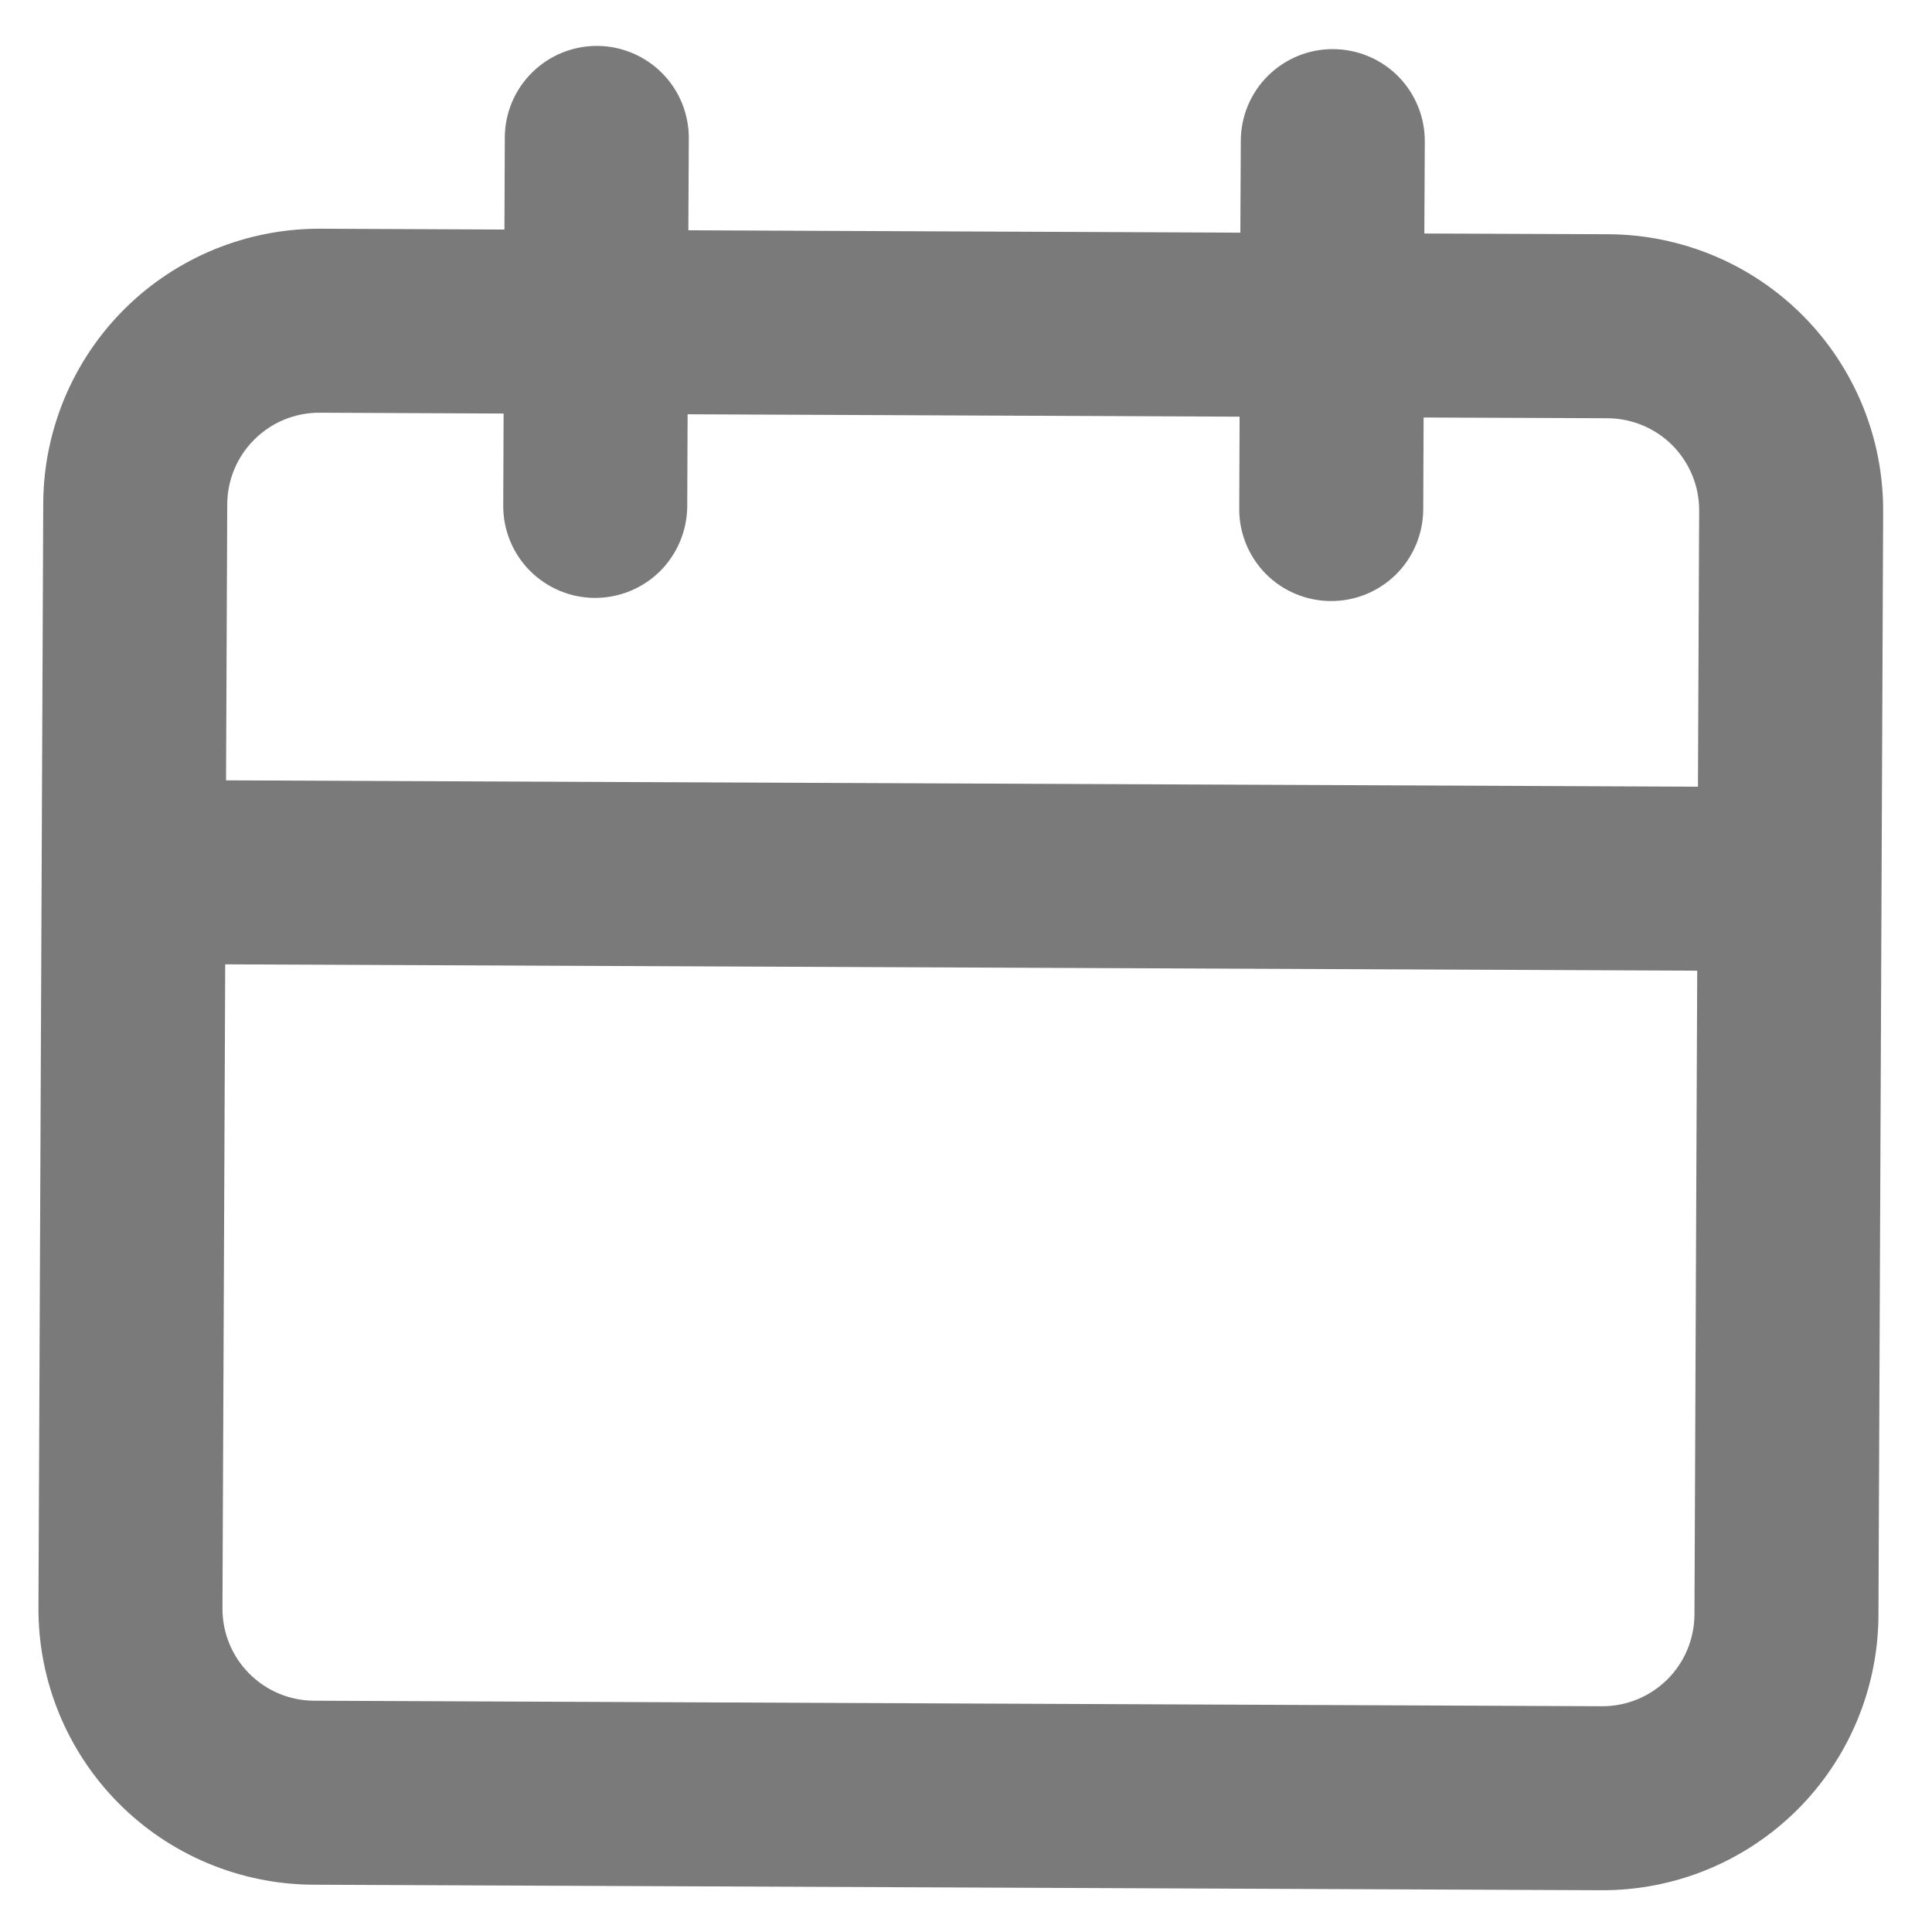
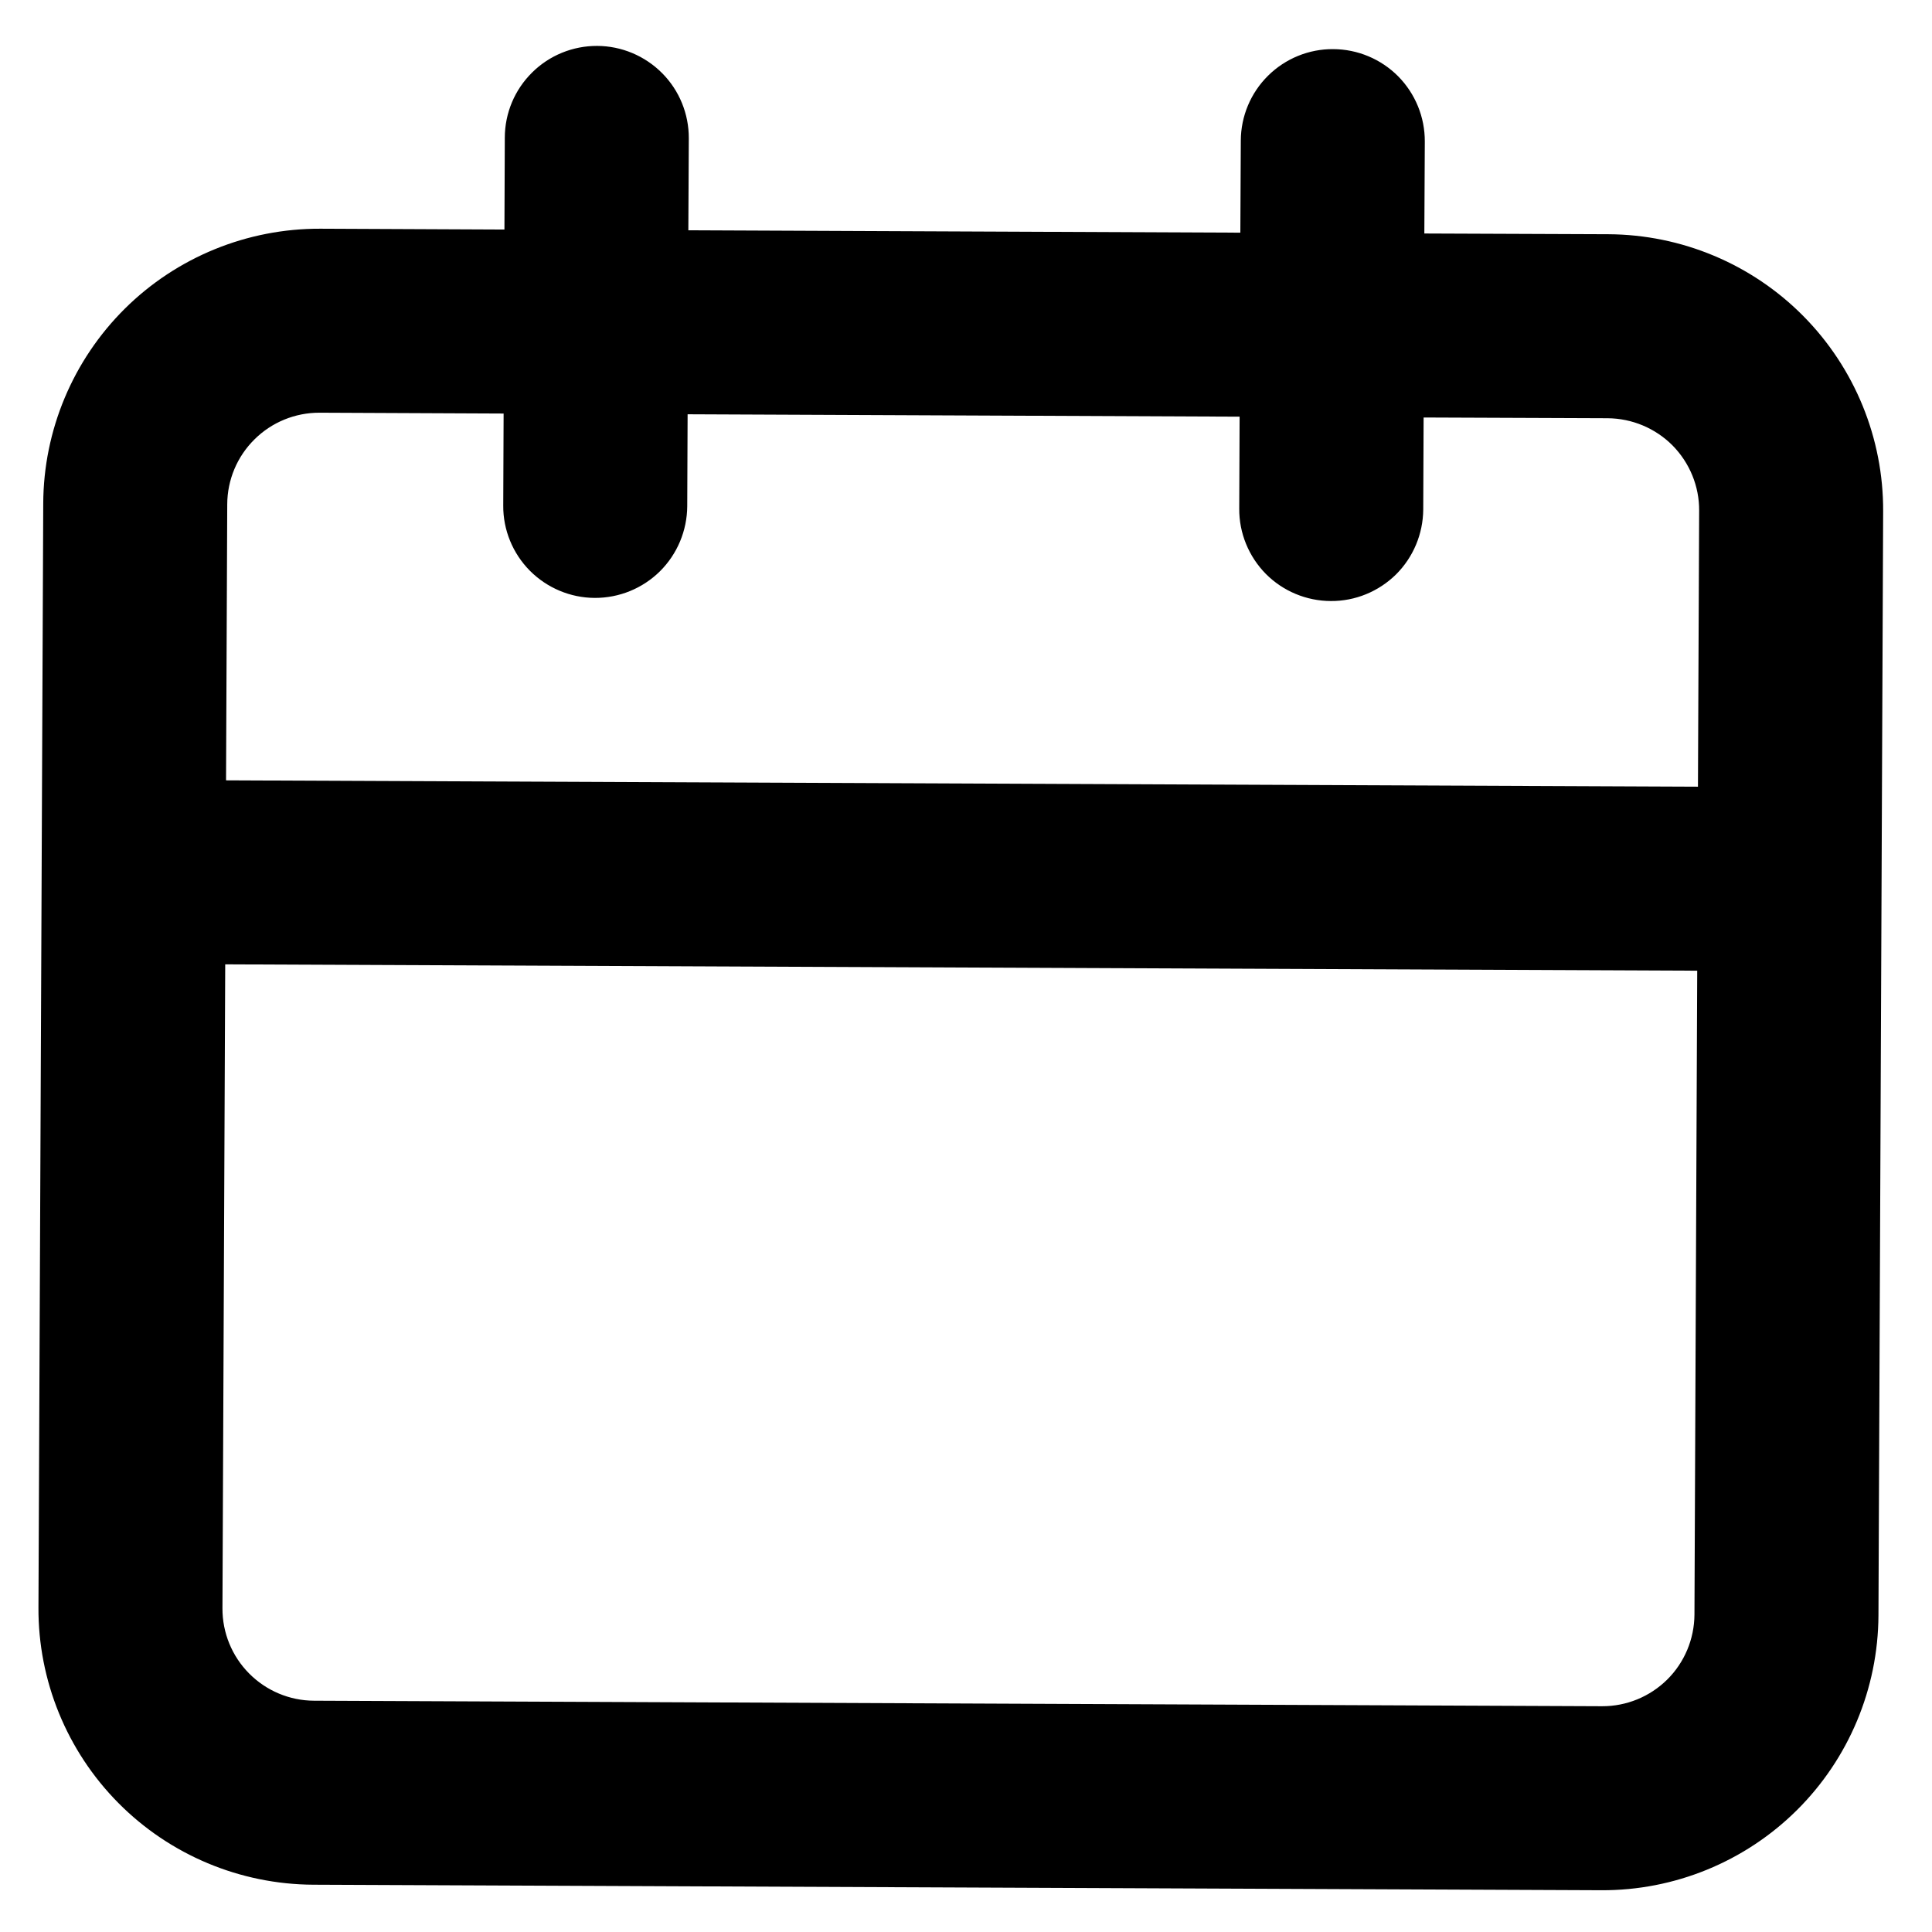
<svg xmlns="http://www.w3.org/2000/svg" width="21" height="21" viewBox="0 0 21 21" fill="none">
-   <path d="M17.482 2.546L15.482 2.538L15.487 1.538C15.488 1.273 15.384 1.018 15.197 0.829C15.01 0.641 14.756 0.535 14.491 0.534C14.226 0.532 13.971 0.637 13.783 0.823C13.594 1.01 13.488 1.264 13.487 1.529L13.482 2.529L7.482 2.503L7.487 1.503C7.488 1.238 7.384 0.983 7.197 0.795C7.01 0.607 6.756 0.5 6.491 0.499C6.226 0.498 5.971 0.602 5.783 0.789C5.594 0.976 5.488 1.229 5.487 1.495L5.483 2.495L3.483 2.486C2.687 2.483 1.922 2.795 1.357 3.355C0.792 3.916 0.473 4.677 0.47 5.473L0.418 17.473C0.414 18.268 0.727 19.033 1.287 19.598C1.847 20.163 2.609 20.482 3.405 20.486L17.405 20.546C18.2 20.55 18.965 20.237 19.53 19.677C20.095 19.117 20.414 18.355 20.418 17.559L20.469 5.559C20.473 4.764 20.16 3.999 19.6 3.434C19.04 2.869 18.278 2.55 17.482 2.546ZM18.418 17.551C18.416 17.816 18.31 18.07 18.122 18.256C17.933 18.443 17.678 18.547 17.413 18.546L3.413 18.486C3.148 18.485 2.894 18.378 2.708 18.19C2.521 18.002 2.417 17.747 2.418 17.482L2.448 10.482L18.448 10.551L18.418 17.551ZM18.456 8.551L2.457 8.482L2.47 5.482C2.471 5.216 2.577 4.963 2.766 4.776C2.954 4.589 3.209 4.485 3.474 4.486L5.474 4.495L5.47 5.495C5.468 5.76 5.573 6.015 5.759 6.203C5.946 6.391 6.2 6.498 6.465 6.499C6.73 6.5 6.985 6.396 7.174 6.209C7.362 6.022 7.468 5.768 7.47 5.503L7.474 4.503L13.474 4.529L13.47 5.529C13.468 5.794 13.573 6.049 13.759 6.238C13.946 6.426 14.2 6.532 14.465 6.533C14.73 6.535 14.985 6.43 15.174 6.244C15.362 6.057 15.468 5.803 15.47 5.538L15.474 4.538L17.474 4.546C17.739 4.548 17.993 4.654 18.18 4.842C18.366 5.031 18.471 5.286 18.469 5.551L18.456 8.551Z" fill="#7A7A7A" />
+   <path d="M17.482 2.546L15.482 2.538L15.487 1.538C15.488 1.273 15.384 1.018 15.197 0.829C15.01 0.641 14.756 0.535 14.491 0.534C14.226 0.532 13.971 0.637 13.783 0.823C13.594 1.01 13.488 1.264 13.487 1.529L13.482 2.529L7.482 2.503L7.487 1.503C7.488 1.238 7.384 0.983 7.197 0.795C7.01 0.607 6.756 0.5 6.491 0.499C6.226 0.498 5.971 0.602 5.783 0.789C5.594 0.976 5.488 1.229 5.487 1.495L5.483 2.495L3.483 2.486C2.687 2.483 1.922 2.795 1.357 3.355C0.792 3.916 0.473 4.677 0.47 5.473L0.418 17.473C0.414 18.268 0.727 19.033 1.287 19.598C1.847 20.163 2.609 20.482 3.405 20.486L17.405 20.546C18.2 20.55 18.965 20.237 19.53 19.677C20.095 19.117 20.414 18.355 20.418 17.559L20.469 5.559C20.473 4.764 20.16 3.999 19.6 3.434C19.04 2.869 18.278 2.55 17.482 2.546ZM18.418 17.551C18.416 17.816 18.31 18.07 18.122 18.256C17.933 18.443 17.678 18.547 17.413 18.546L3.413 18.486C3.148 18.485 2.894 18.378 2.708 18.19C2.521 18.002 2.417 17.747 2.418 17.482L2.448 10.482L18.448 10.551L18.418 17.551ZM18.456 8.551L2.457 8.482L2.47 5.482C2.471 5.216 2.577 4.963 2.766 4.776C2.954 4.589 3.209 4.485 3.474 4.486L5.474 4.495L5.47 5.495C5.468 5.76 5.573 6.015 5.759 6.203C5.946 6.391 6.2 6.498 6.465 6.499C6.73 6.5 6.985 6.396 7.174 6.209C7.362 6.022 7.468 5.768 7.47 5.503L7.474 4.503L13.474 4.529L13.47 5.529C13.468 5.794 13.573 6.049 13.759 6.238C13.946 6.426 14.2 6.532 14.465 6.533C14.73 6.535 14.985 6.43 15.174 6.244C15.362 6.057 15.468 5.803 15.47 5.538L15.474 4.538L17.474 4.546C17.739 4.548 17.993 4.654 18.18 4.842C18.366 5.031 18.471 5.286 18.469 5.551L18.456 8.551Z" fill="currentColor" />
</svg>
